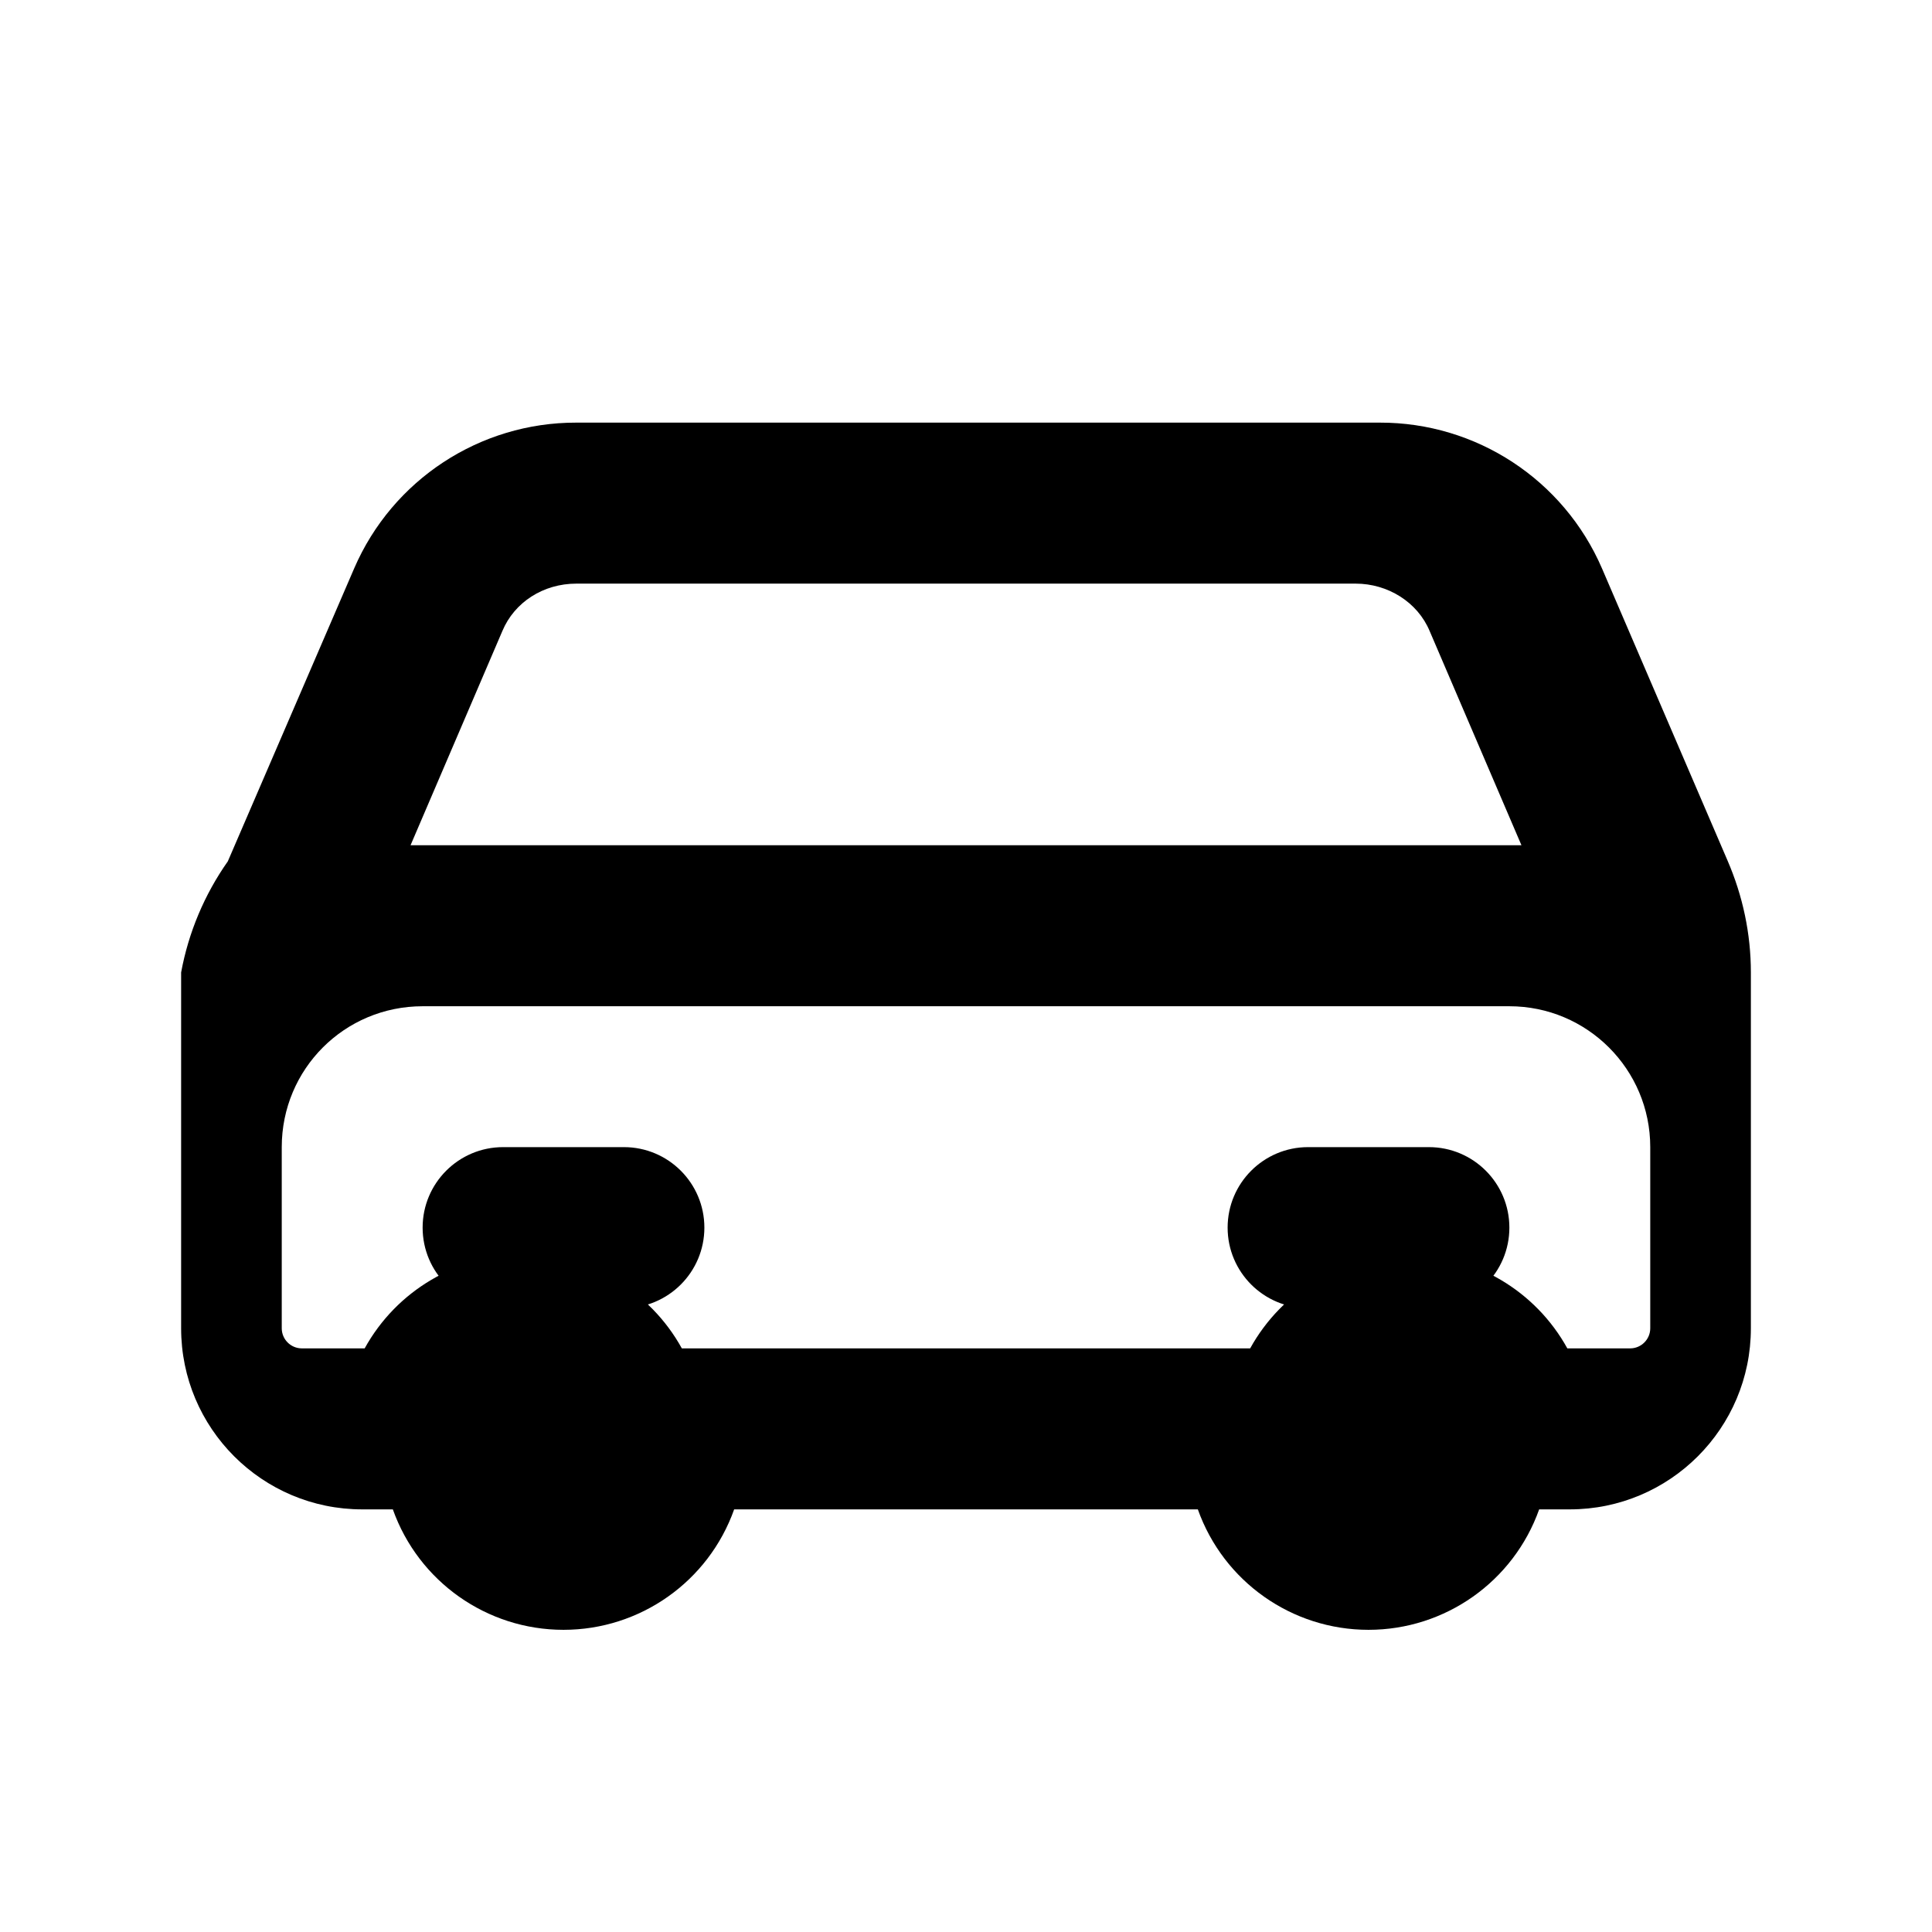
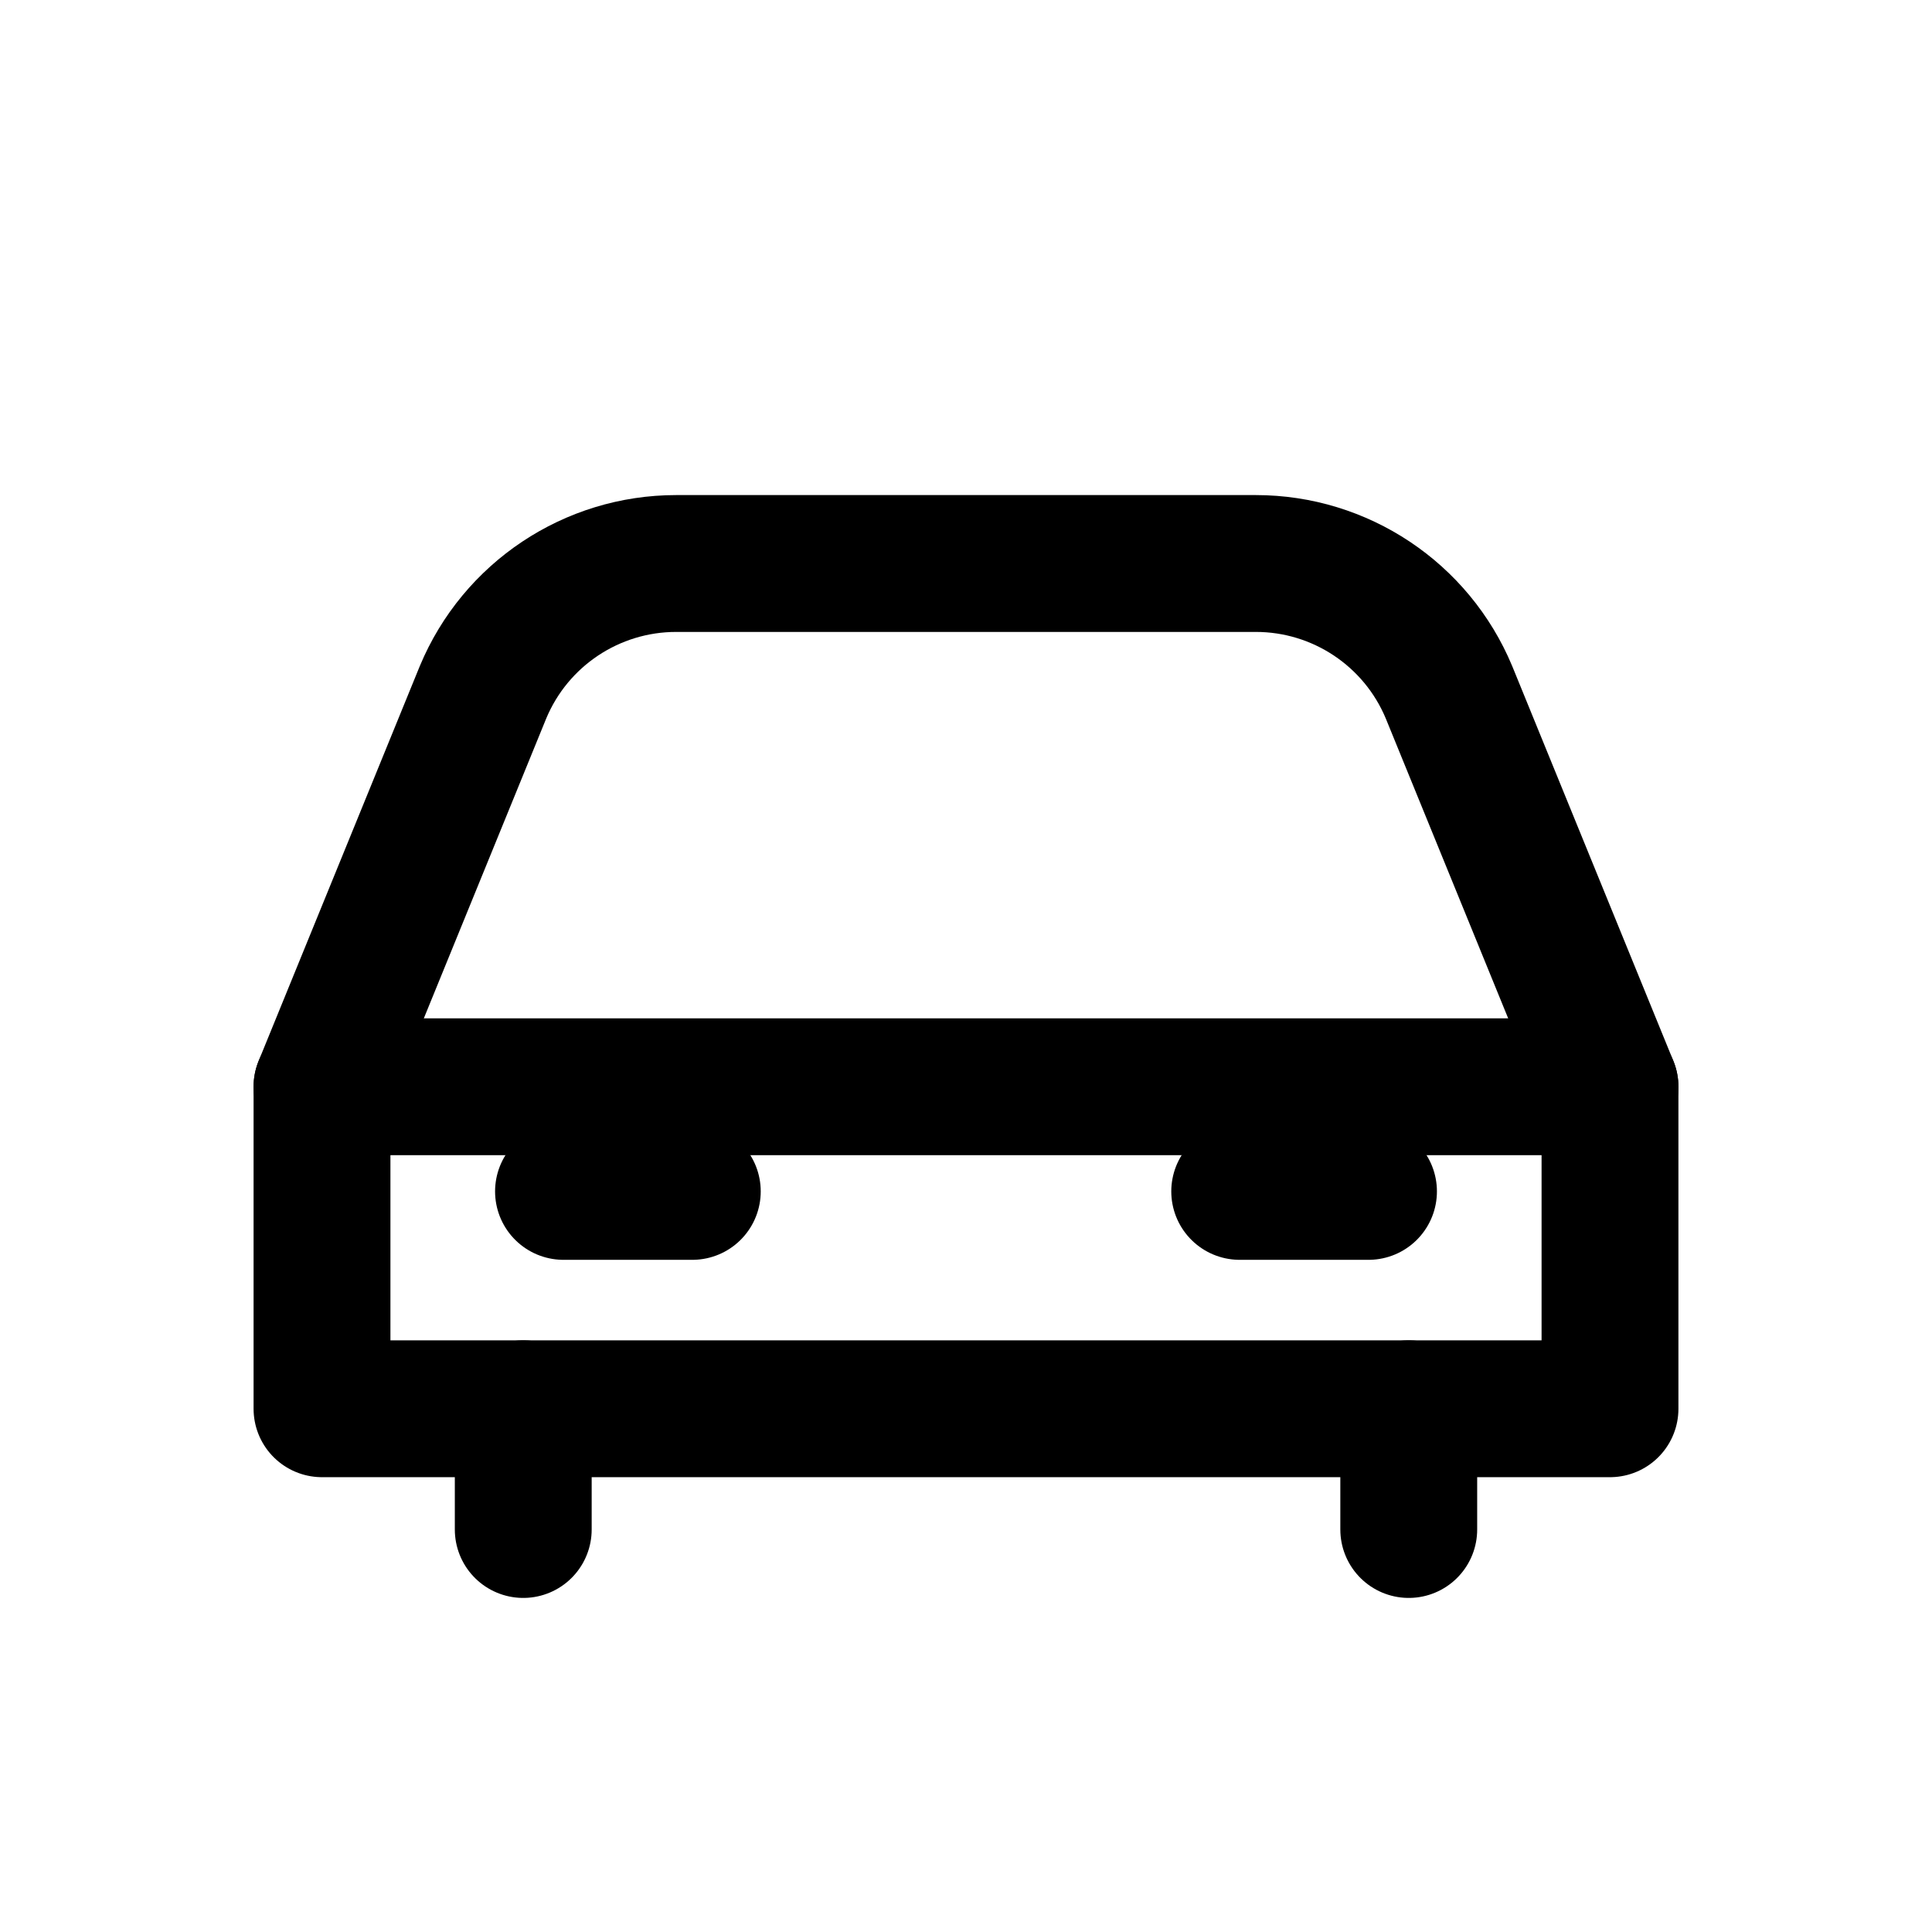
- <svg xmlns="http://www.w3.org/2000/svg" viewBox="0 0 24 24">
-   <path fill="#000" d="M7.16 5.25A3 3 0 0 0 4.4 7.06L2.83 10.7A3.5 3.5 0 0 0 2.25 12.08V16.5A2.25 2.25 0 0 0 4.5 18.75h.38a2.25 2.25 0 0 0 4.24 0h5.76a2.25 2.25 0 0 0 4.24 0h.38a2.25 2.25 0 0 0 2.25-2.25v-4.42c0-.48-.1-.95-.29-1.39l-1.56-3.63a3 3 0 0 0-2.76-1.81H7.16Zm0 2h9.68c.4 0 .77.23.92.59L18.9 10.5H5.1l1.14-2.66c.15-.36.51-.59.92-.59Zm-1.91 5.25h13.5a1.75 1.75 0 0 1 1.75 1.75v2.25a.25.25 0 0 1-.25.25h-.78a2.25 2.25 0 0 0-3.94 0H8.47a2.25 2.25 0 0 0-3.94 0h-.78a.25.25 0 0 1-.25-.25v-2.25c0-.97.78-1.75 1.75-1.75Zm1 1.75a1 1 0 1 0 0 2h1.5a1 1 0 1 0 0-2h-1.5Zm10 0a1 1 0 1 0 0 2h1.5a1 1 0 1 0 0-2h-1.5Z" />
+ <svg xmlns="http://www.w3.org/2000/svg" viewBox="0 0 24 24" fill="none" stroke="#000" stroke-width="1.7" stroke-linecap="round" stroke-linejoin="round">
+   <path d="M4 13.5 6 8.6A2.6 2.6 0 0 1 8.4 7h7.2A2.6 2.6 0 0 1 18 8.6l2 4.9" />
+   <path d="M4 13.5h16v4H4z" />
+   <path d="M6.5 17.5v1.5" />
+   <path d="M17.5 17.5v1.5" />
+   <path d="M7 14.8h1.6" />
+   <path d="M15.4 14.8H17" />
</svg>
